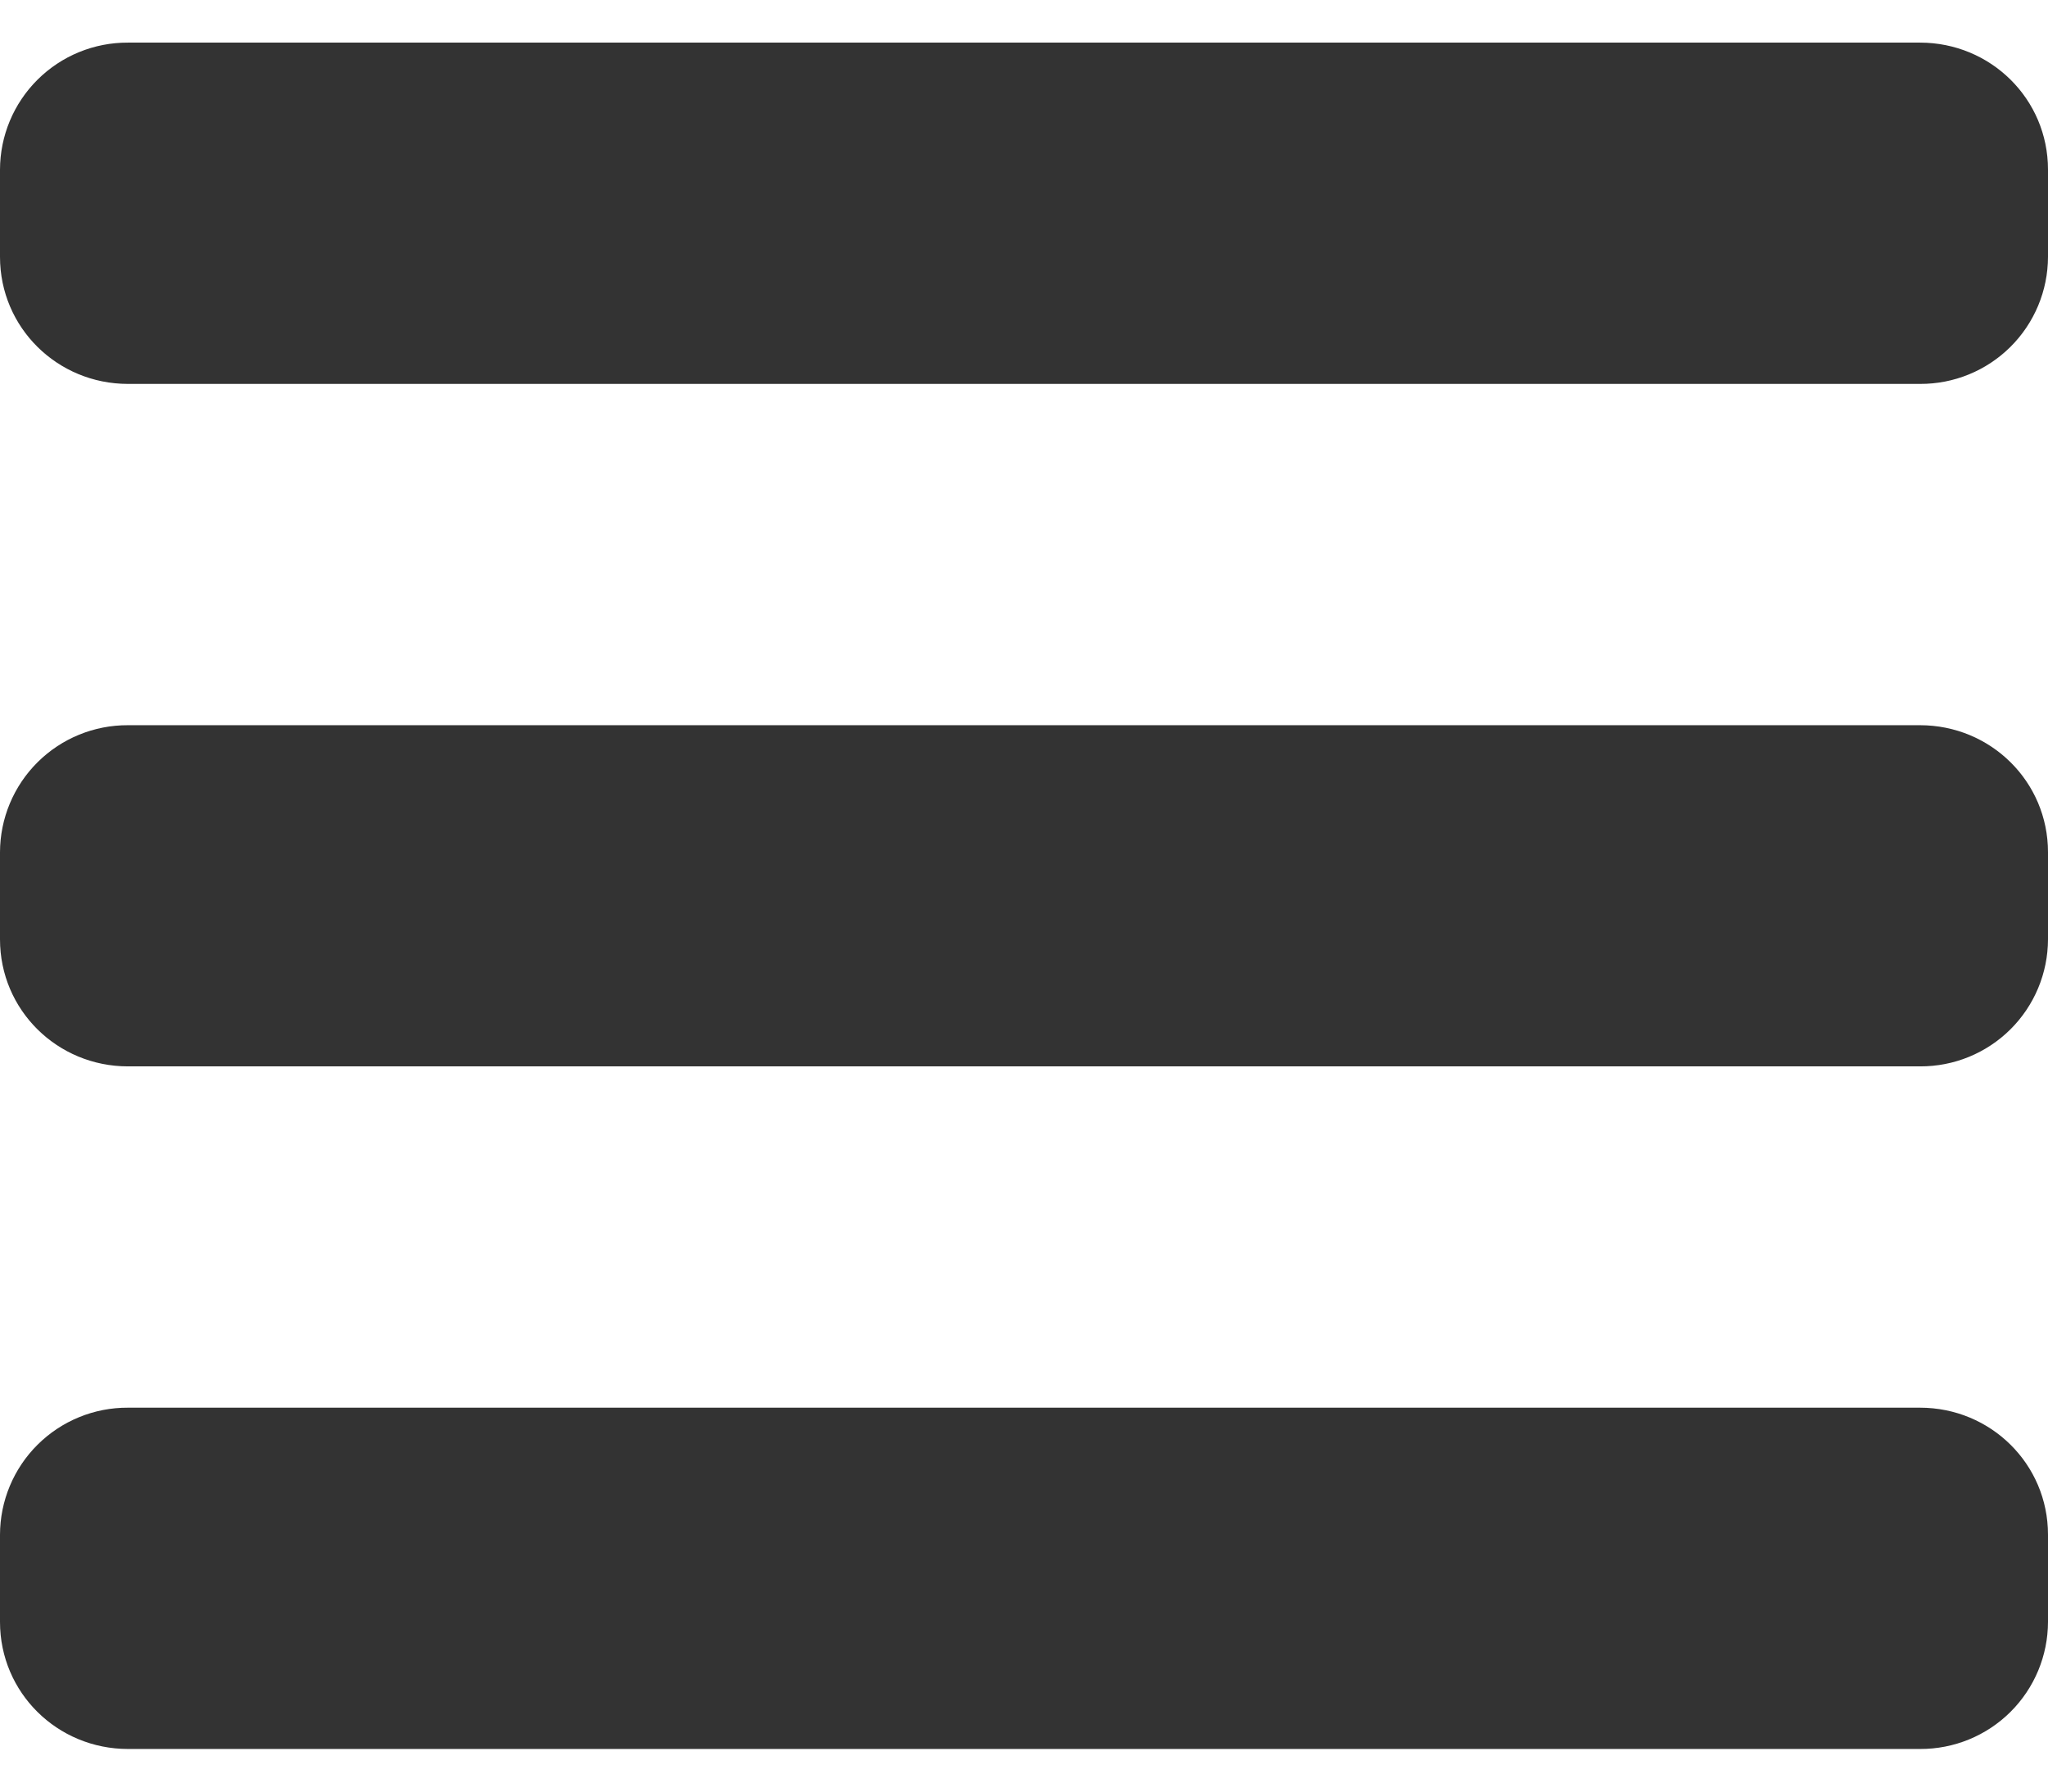
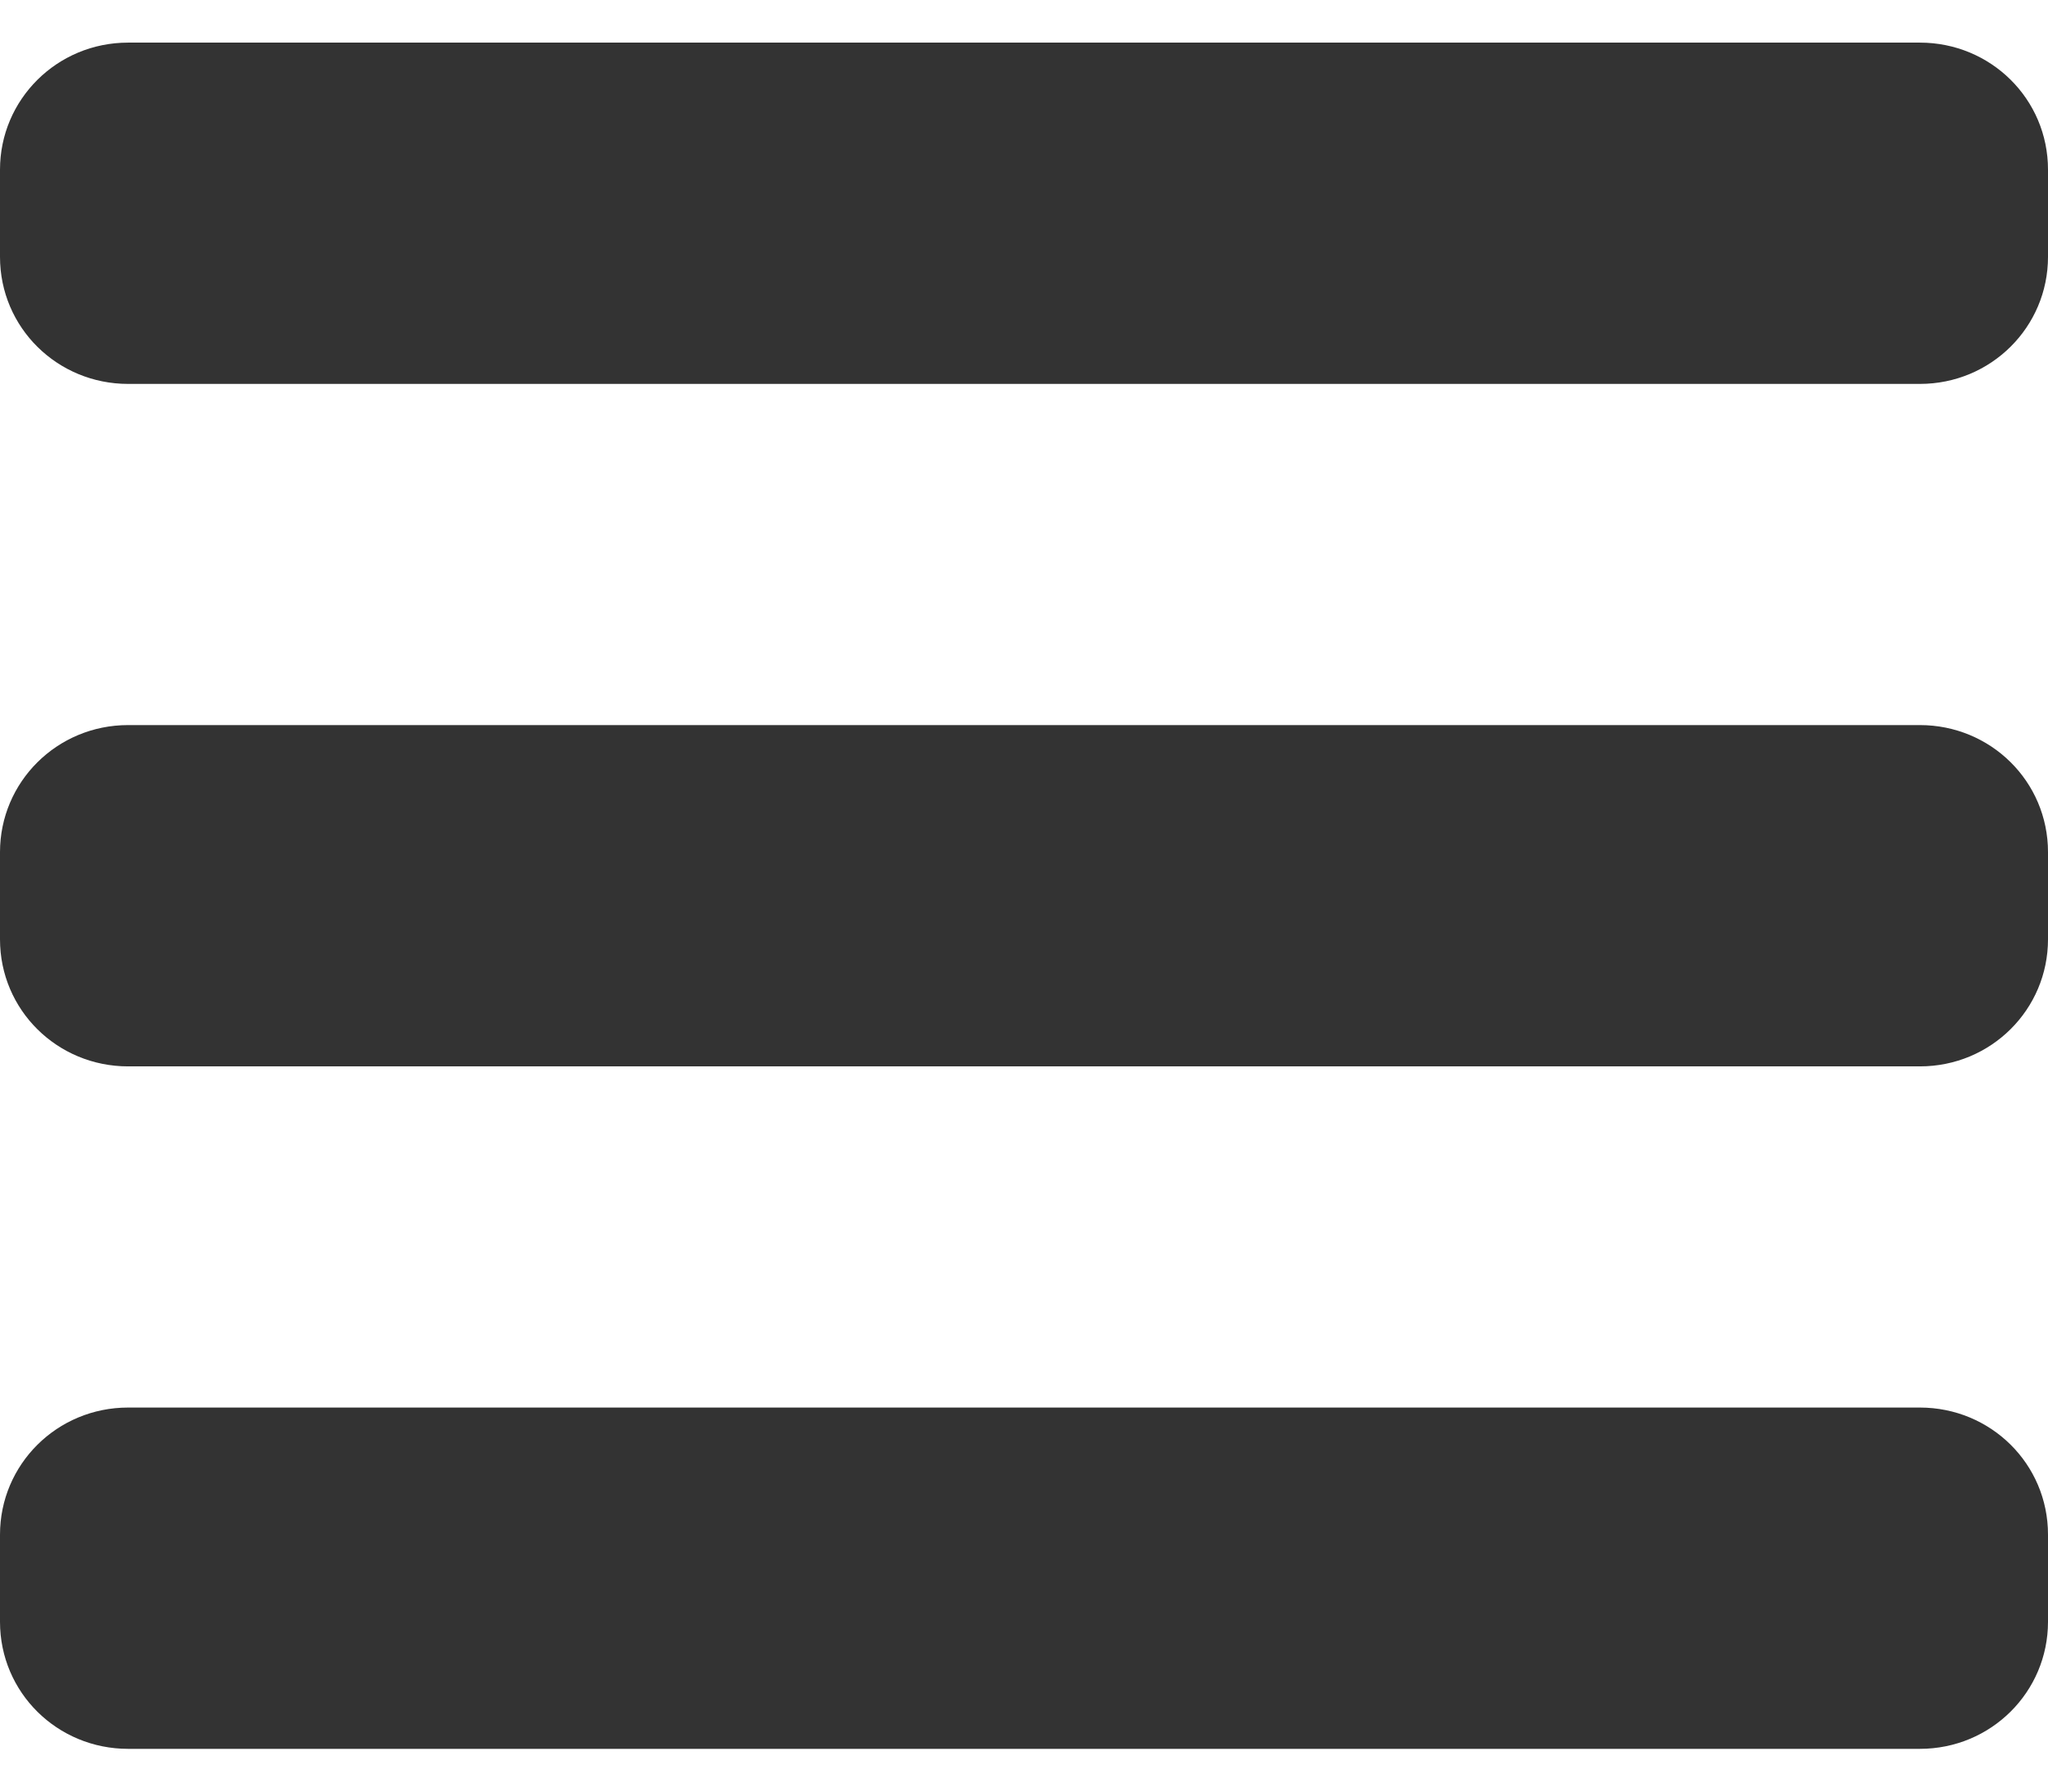
- <svg xmlns="http://www.w3.org/2000/svg" xmlns:xlink="http://www.w3.org/1999/xlink" width="16" height="14">
-   <defs>
-     <path d="M0 3.326a.995.995 0 0 1 1-.993h14c.552 0 1 .44 1 .993v.681A.995.995 0 0 1 15 5H1c-.552 0-1-.44-1-.993v-.68zM0 8.66a.995.995 0 0 1 1-.993h14c.552 0 1 .44 1 .993v.68a.995.995 0 0 1-1 .993H1c-.552 0-1-.44-1-.993v-.68zm0 5.333A.995.995 0 0 1 1 13h14c.552 0 1 .44 1 .993v.68a.995.995 0 0 1-1 .994H1c-.552 0-1-.44-1-.993v-.681z" id="a" />
-   </defs>
-   <use fill="#333" xlink:href="#a" transform="translate(0 -2)" fill-rule="evenodd" />
+ <svg xmlns="http://www.w3.org/2000/svg" height="14" viewBox="0 0 16 14" width="16">
+   <path d="m0 3.326c0-.548.445-.993 1.001-.993h13.998c.553 0 1.001.44 1.001.993v.681c0 .548-.445.993-1.001.993h-13.998c-.553 0-1.001-.44-1.001-.993zm0 5.333c0-.548.445-.993 1.001-.993h13.998c.553 0 1.001.44 1.001.993v.681c0 .548-.445.993-1.001.993h-13.998c-.553 0-1.001-.44-1.001-.993zm0 5.333c0-.548.445-.993 1.001-.993h13.998c.553 0 1.001.44 1.001.993v.681c0 .548-.445.993-1.001.993h-13.998c-.553 0-1.001-.44-1.001-.993z" fill="#333" fill-rule="evenodd" transform="translate(0 -2)" />
</svg>
